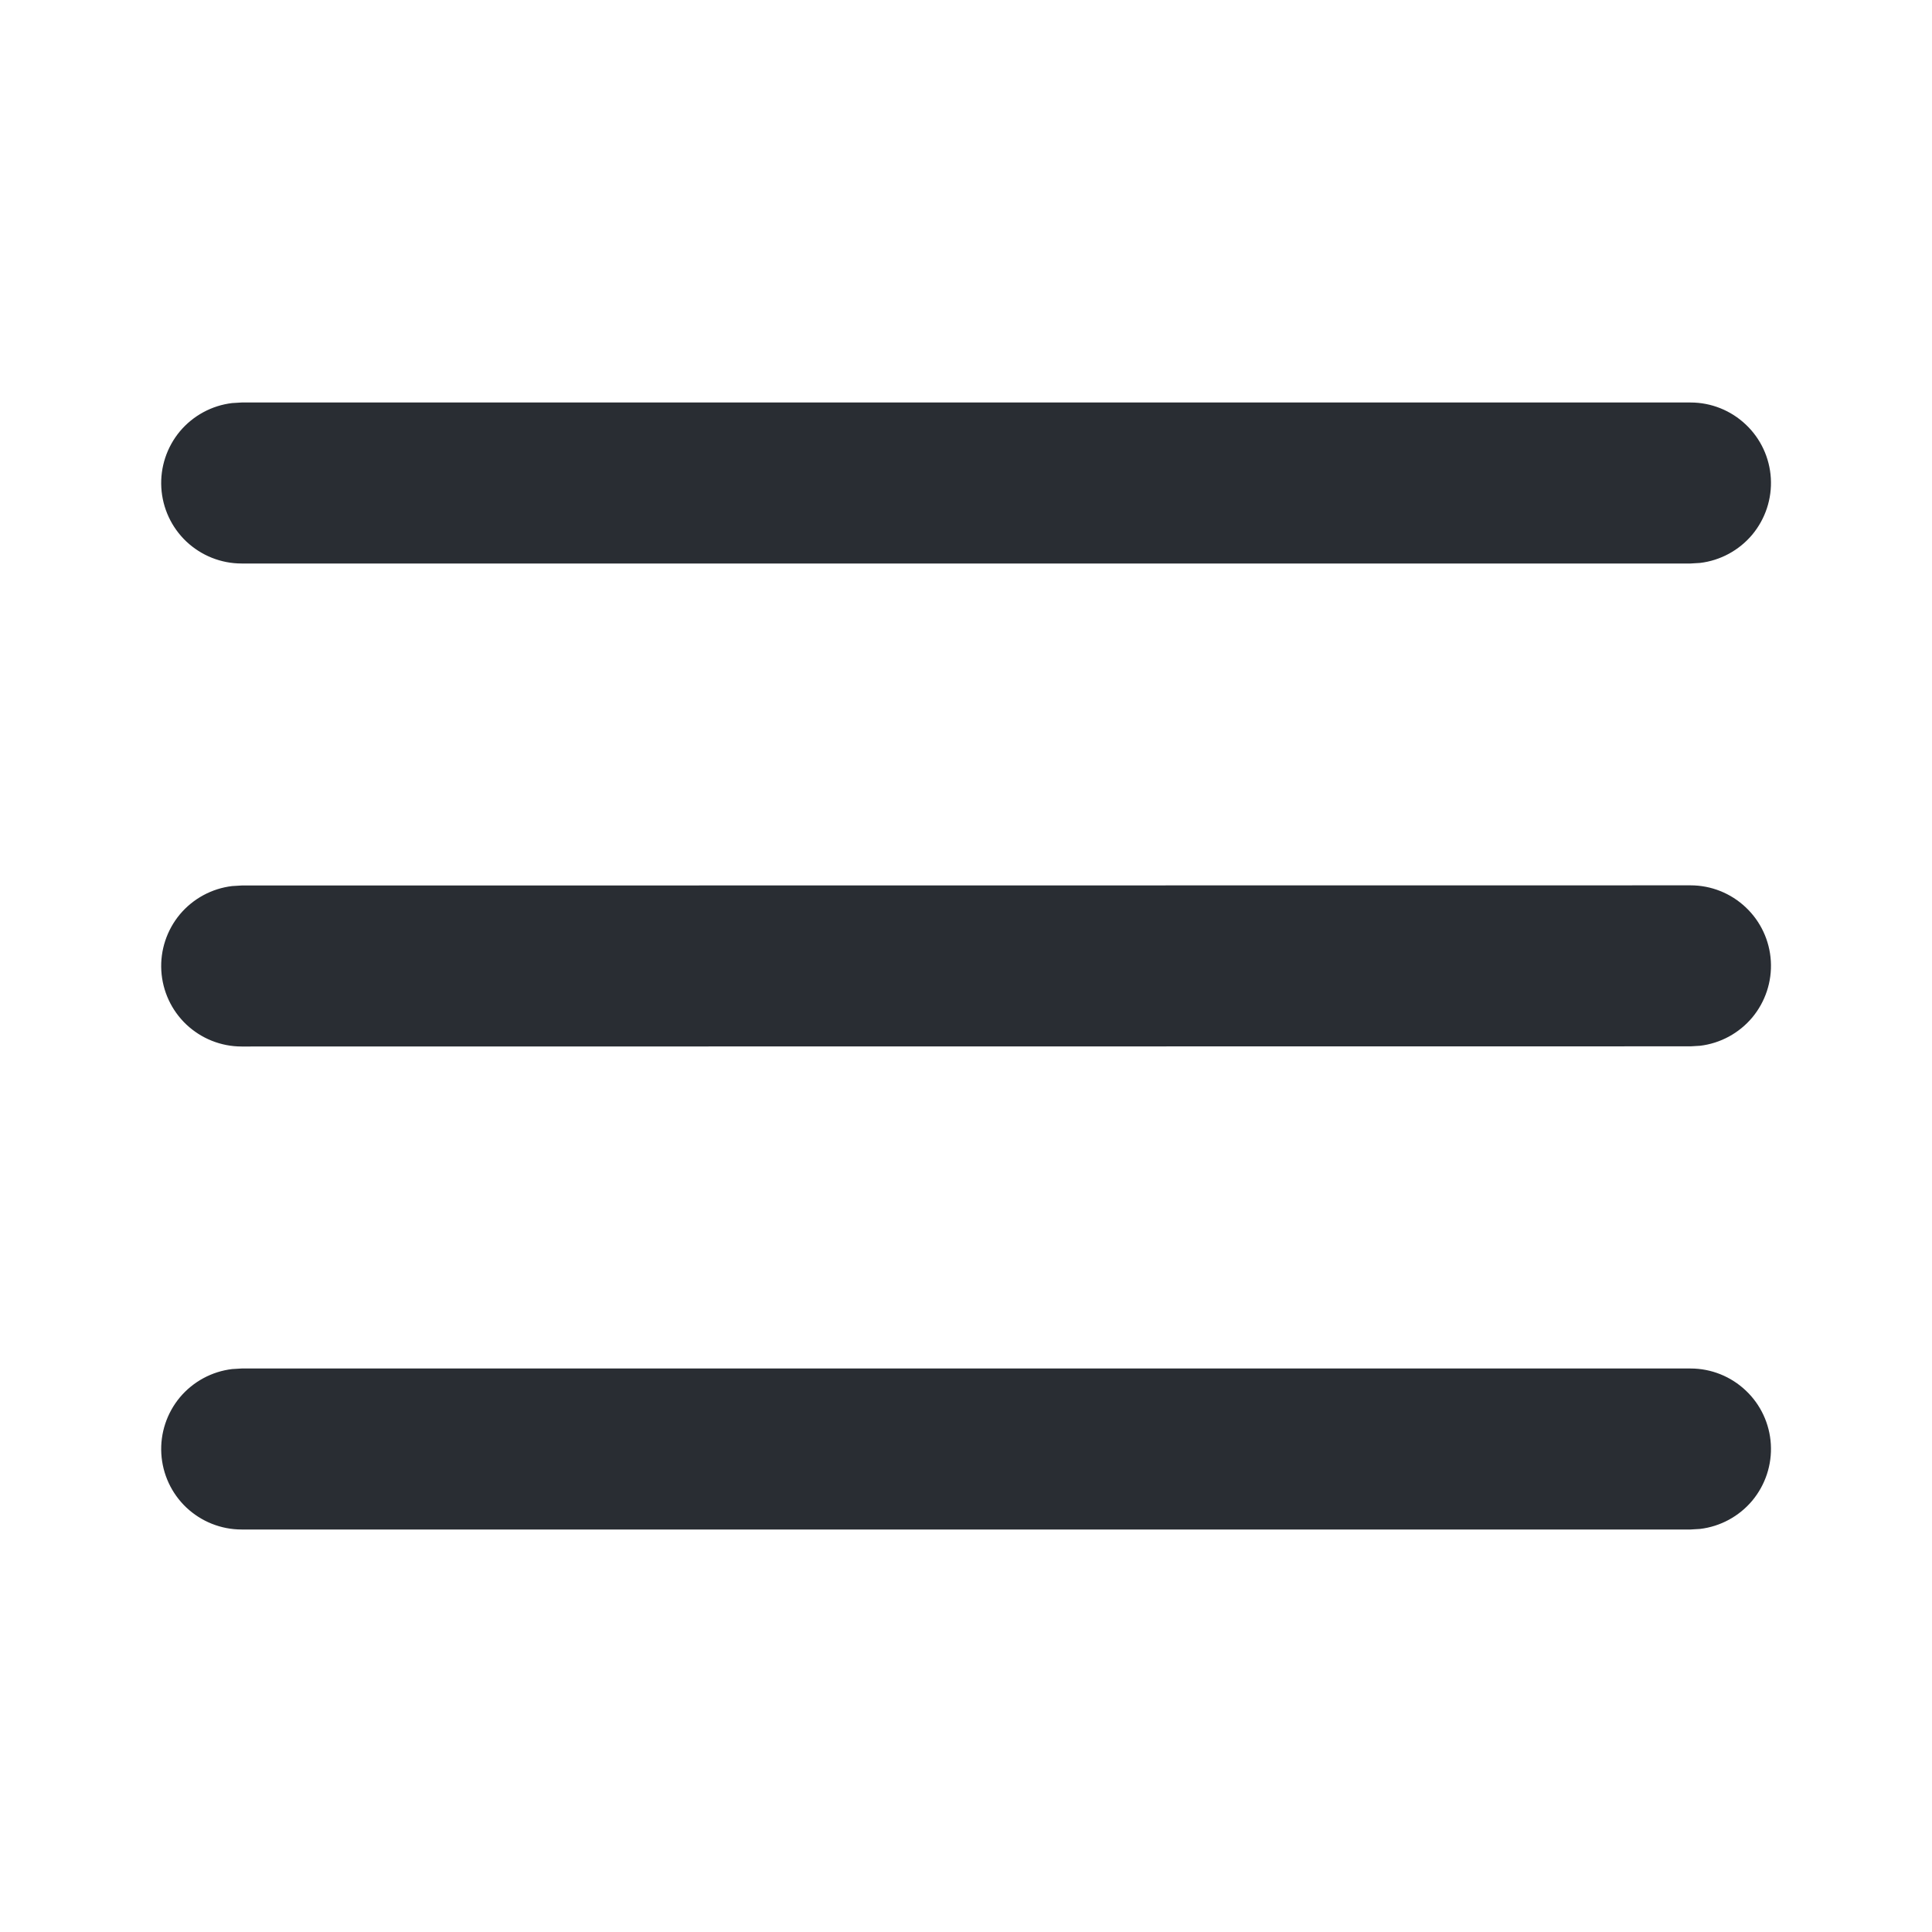
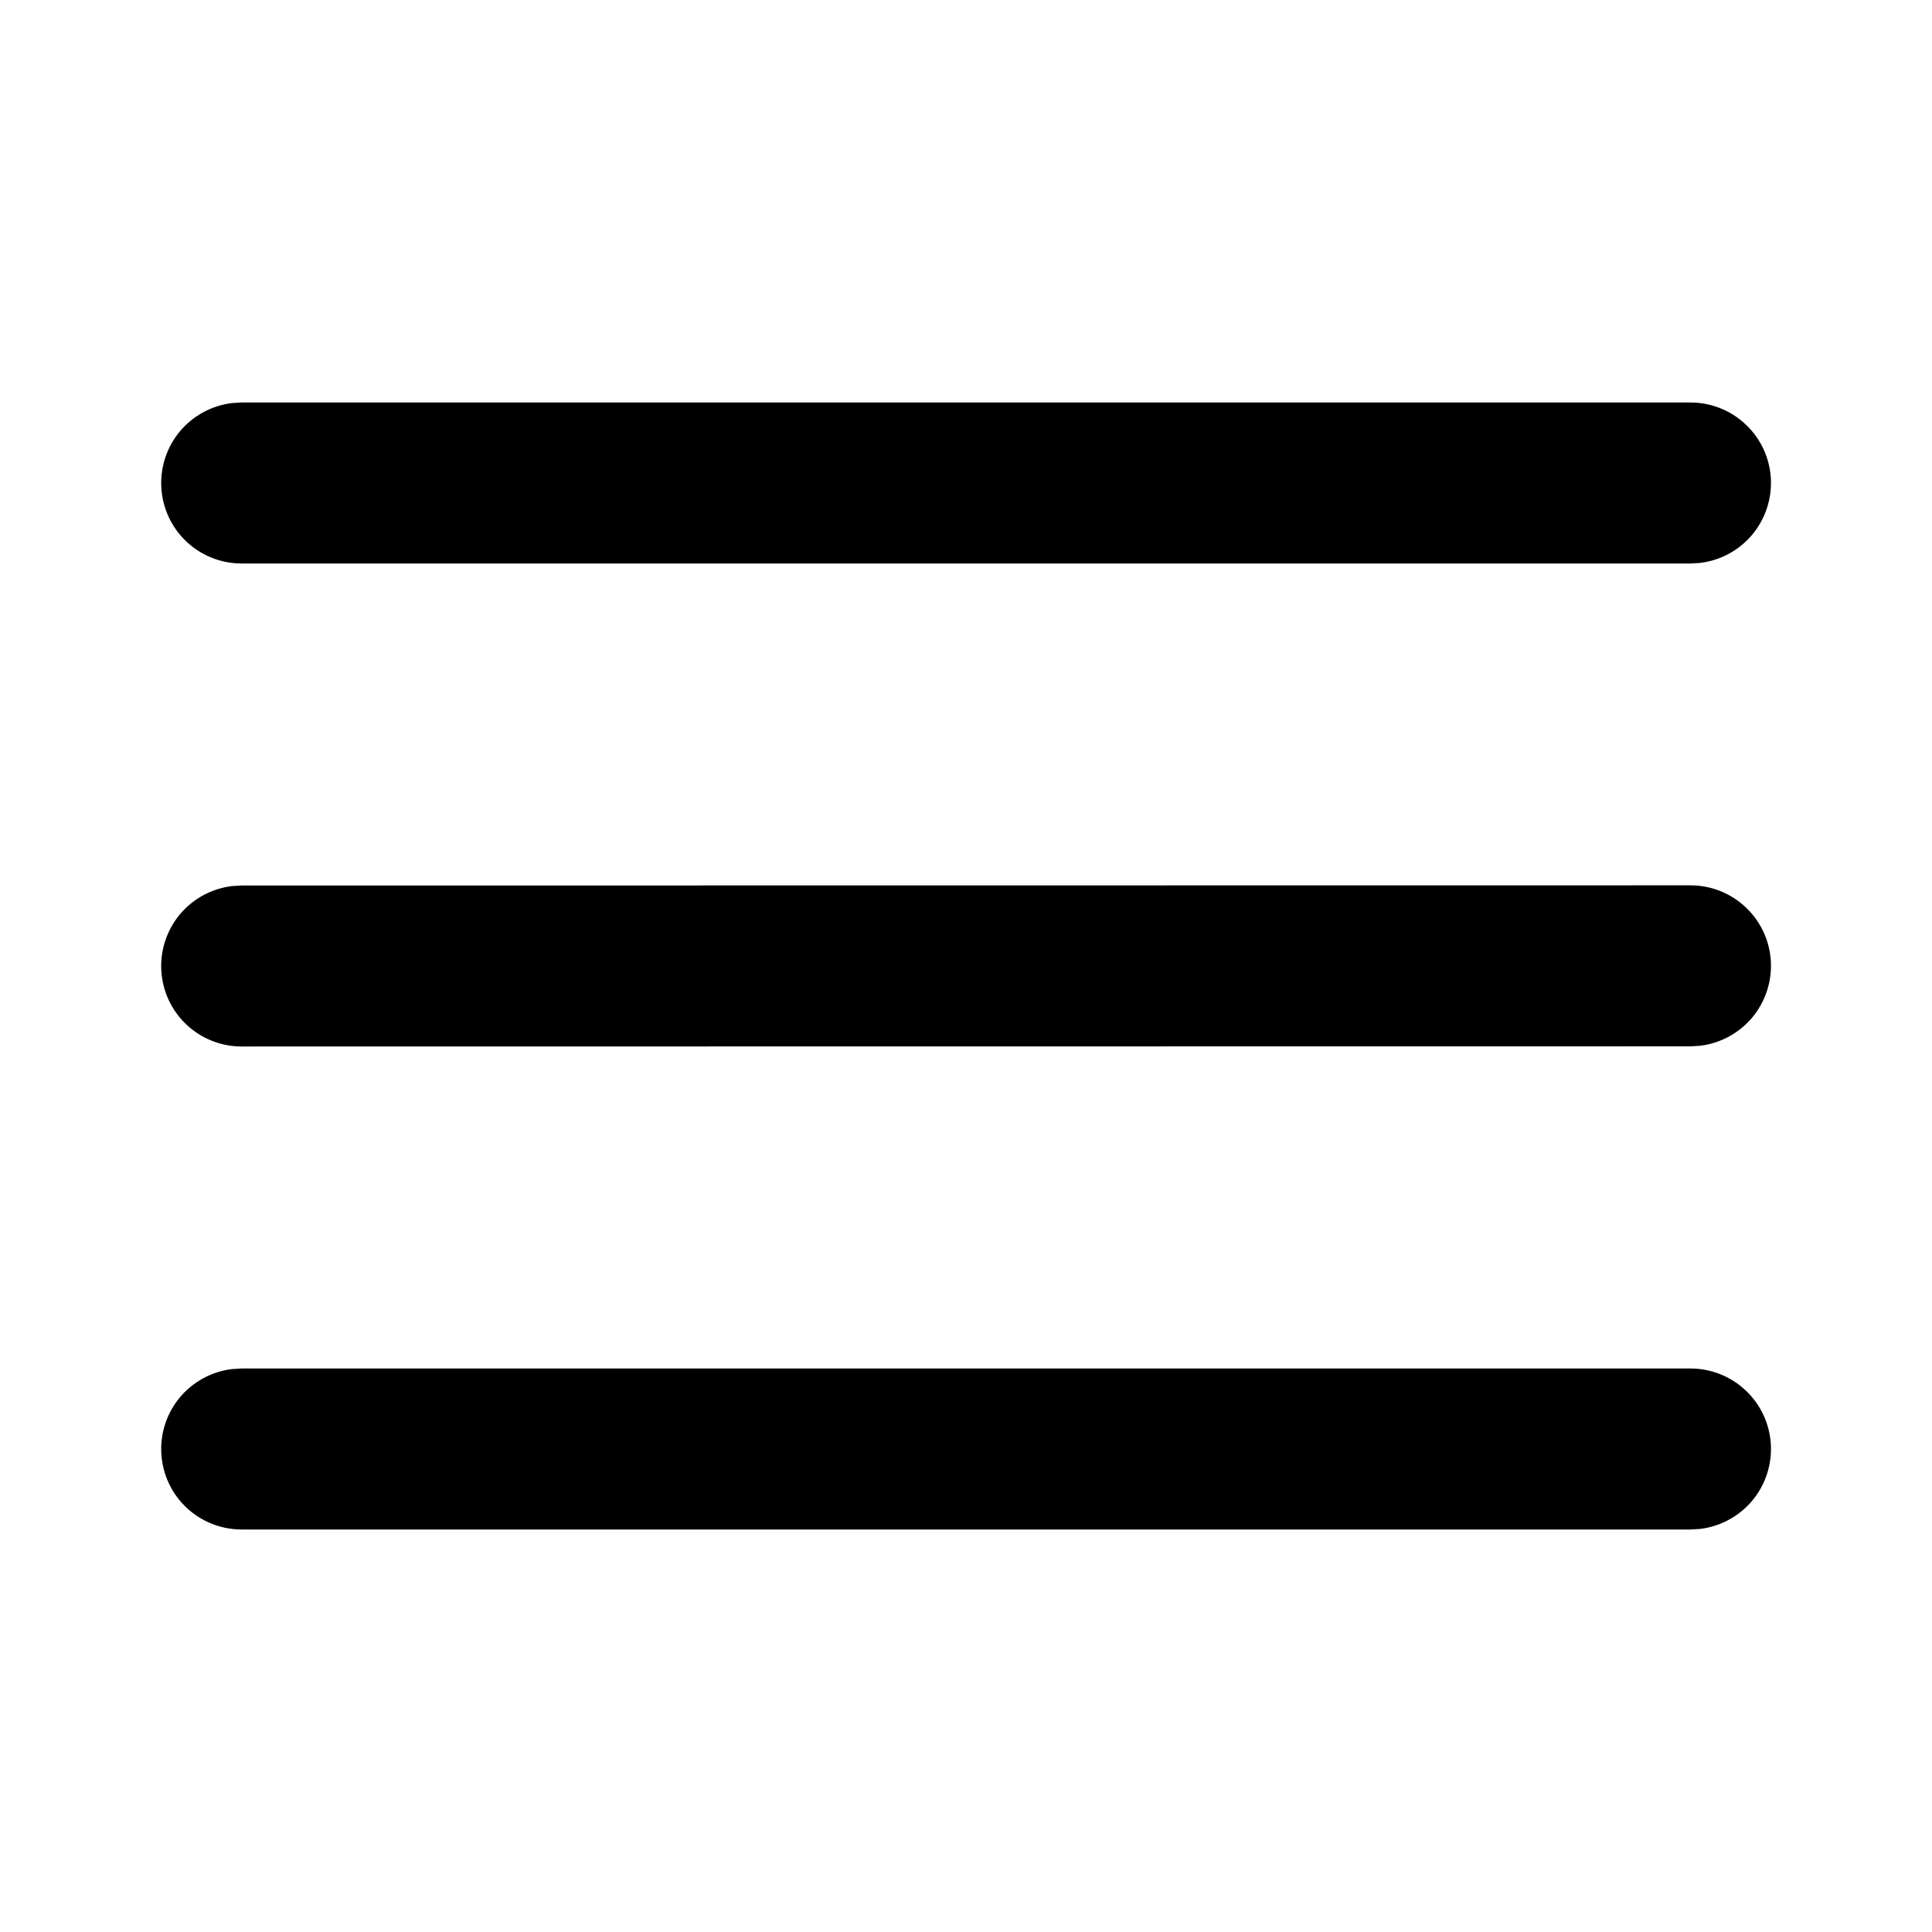
- <svg xmlns="http://www.w3.org/2000/svg" width="24" height="24" viewBox="0 0 24 24" fill="none">
-   <path d="M3.001 17H21.001C21.256 17 21.501 17.098 21.686 17.273C21.872 17.448 21.983 17.687 21.998 17.941C22.013 18.196 21.93 18.446 21.767 18.642C21.603 18.837 21.371 18.963 21.118 18.993L21.001 19H3.001C2.746 19 2.501 18.902 2.315 18.727C2.13 18.552 2.019 18.313 2.004 18.059C1.989 17.804 2.072 17.554 2.235 17.358C2.399 17.163 2.631 17.037 2.884 17.007L3.001 17H21.001H3.001ZM3.001 11L21.001 10.998C21.256 10.998 21.501 11.096 21.686 11.271C21.872 11.446 21.983 11.685 21.998 11.939C22.013 12.194 21.93 12.444 21.767 12.64C21.603 12.835 21.371 12.961 21.118 12.991L21.001 12.998L3.001 13C2.746 13 2.501 12.902 2.315 12.727C2.13 12.552 2.019 12.313 2.004 12.059C1.989 11.804 2.072 11.554 2.235 11.358C2.399 11.163 2.631 11.037 2.884 11.007L3.001 11L21.001 10.998L3.001 11ZM3.001 5H21.001C21.256 5 21.501 5.098 21.686 5.273C21.872 5.448 21.983 5.687 21.998 5.941C22.013 6.196 21.93 6.446 21.767 6.642C21.603 6.837 21.371 6.963 21.118 6.993L21.001 7H3.001C2.746 7 2.501 6.902 2.315 6.727C2.13 6.552 2.019 6.313 2.004 6.059C1.989 5.804 2.072 5.554 2.235 5.358C2.399 5.163 2.631 5.037 2.884 5.007L3.001 5H21.001H3.001Z" fill="#292D33" />
+ <svg xmlns="http://www.w3.org/2000/svg" width="24" height="24" viewBox="0 0 24 24">
+   <path d="M3.001 17H21.001C21.256 17 21.501 17.098 21.686 17.273C21.872 17.448 21.983 17.687 21.998 17.941C22.013 18.196 21.93 18.446 21.767 18.642C21.603 18.837 21.371 18.963 21.118 18.993L21.001 19H3.001C2.746 19 2.501 18.902 2.315 18.727C2.13 18.552 2.019 18.313 2.004 18.059C1.989 17.804 2.072 17.554 2.235 17.358C2.399 17.163 2.631 17.037 2.884 17.007L3.001 17H21.001H3.001ZM3.001 11L21.001 10.998C21.256 10.998 21.501 11.096 21.686 11.271C21.872 11.446 21.983 11.685 21.998 11.939C22.013 12.194 21.93 12.444 21.767 12.64C21.603 12.835 21.371 12.961 21.118 12.991L21.001 12.998L3.001 13C2.746 13 2.501 12.902 2.315 12.727C2.13 12.552 2.019 12.313 2.004 12.059C1.989 11.804 2.072 11.554 2.235 11.358C2.399 11.163 2.631 11.037 2.884 11.007L3.001 11L21.001 10.998L3.001 11ZM3.001 5H21.001C21.256 5 21.501 5.098 21.686 5.273C21.872 5.448 21.983 5.687 21.998 5.941C22.013 6.196 21.93 6.446 21.767 6.642C21.603 6.837 21.371 6.963 21.118 6.993L21.001 7H3.001C2.746 7 2.501 6.902 2.315 6.727C2.13 6.552 2.019 6.313 2.004 6.059C1.989 5.804 2.072 5.554 2.235 5.358C2.399 5.163 2.631 5.037 2.884 5.007L3.001 5H21.001H3.001Z" />
</svg>
